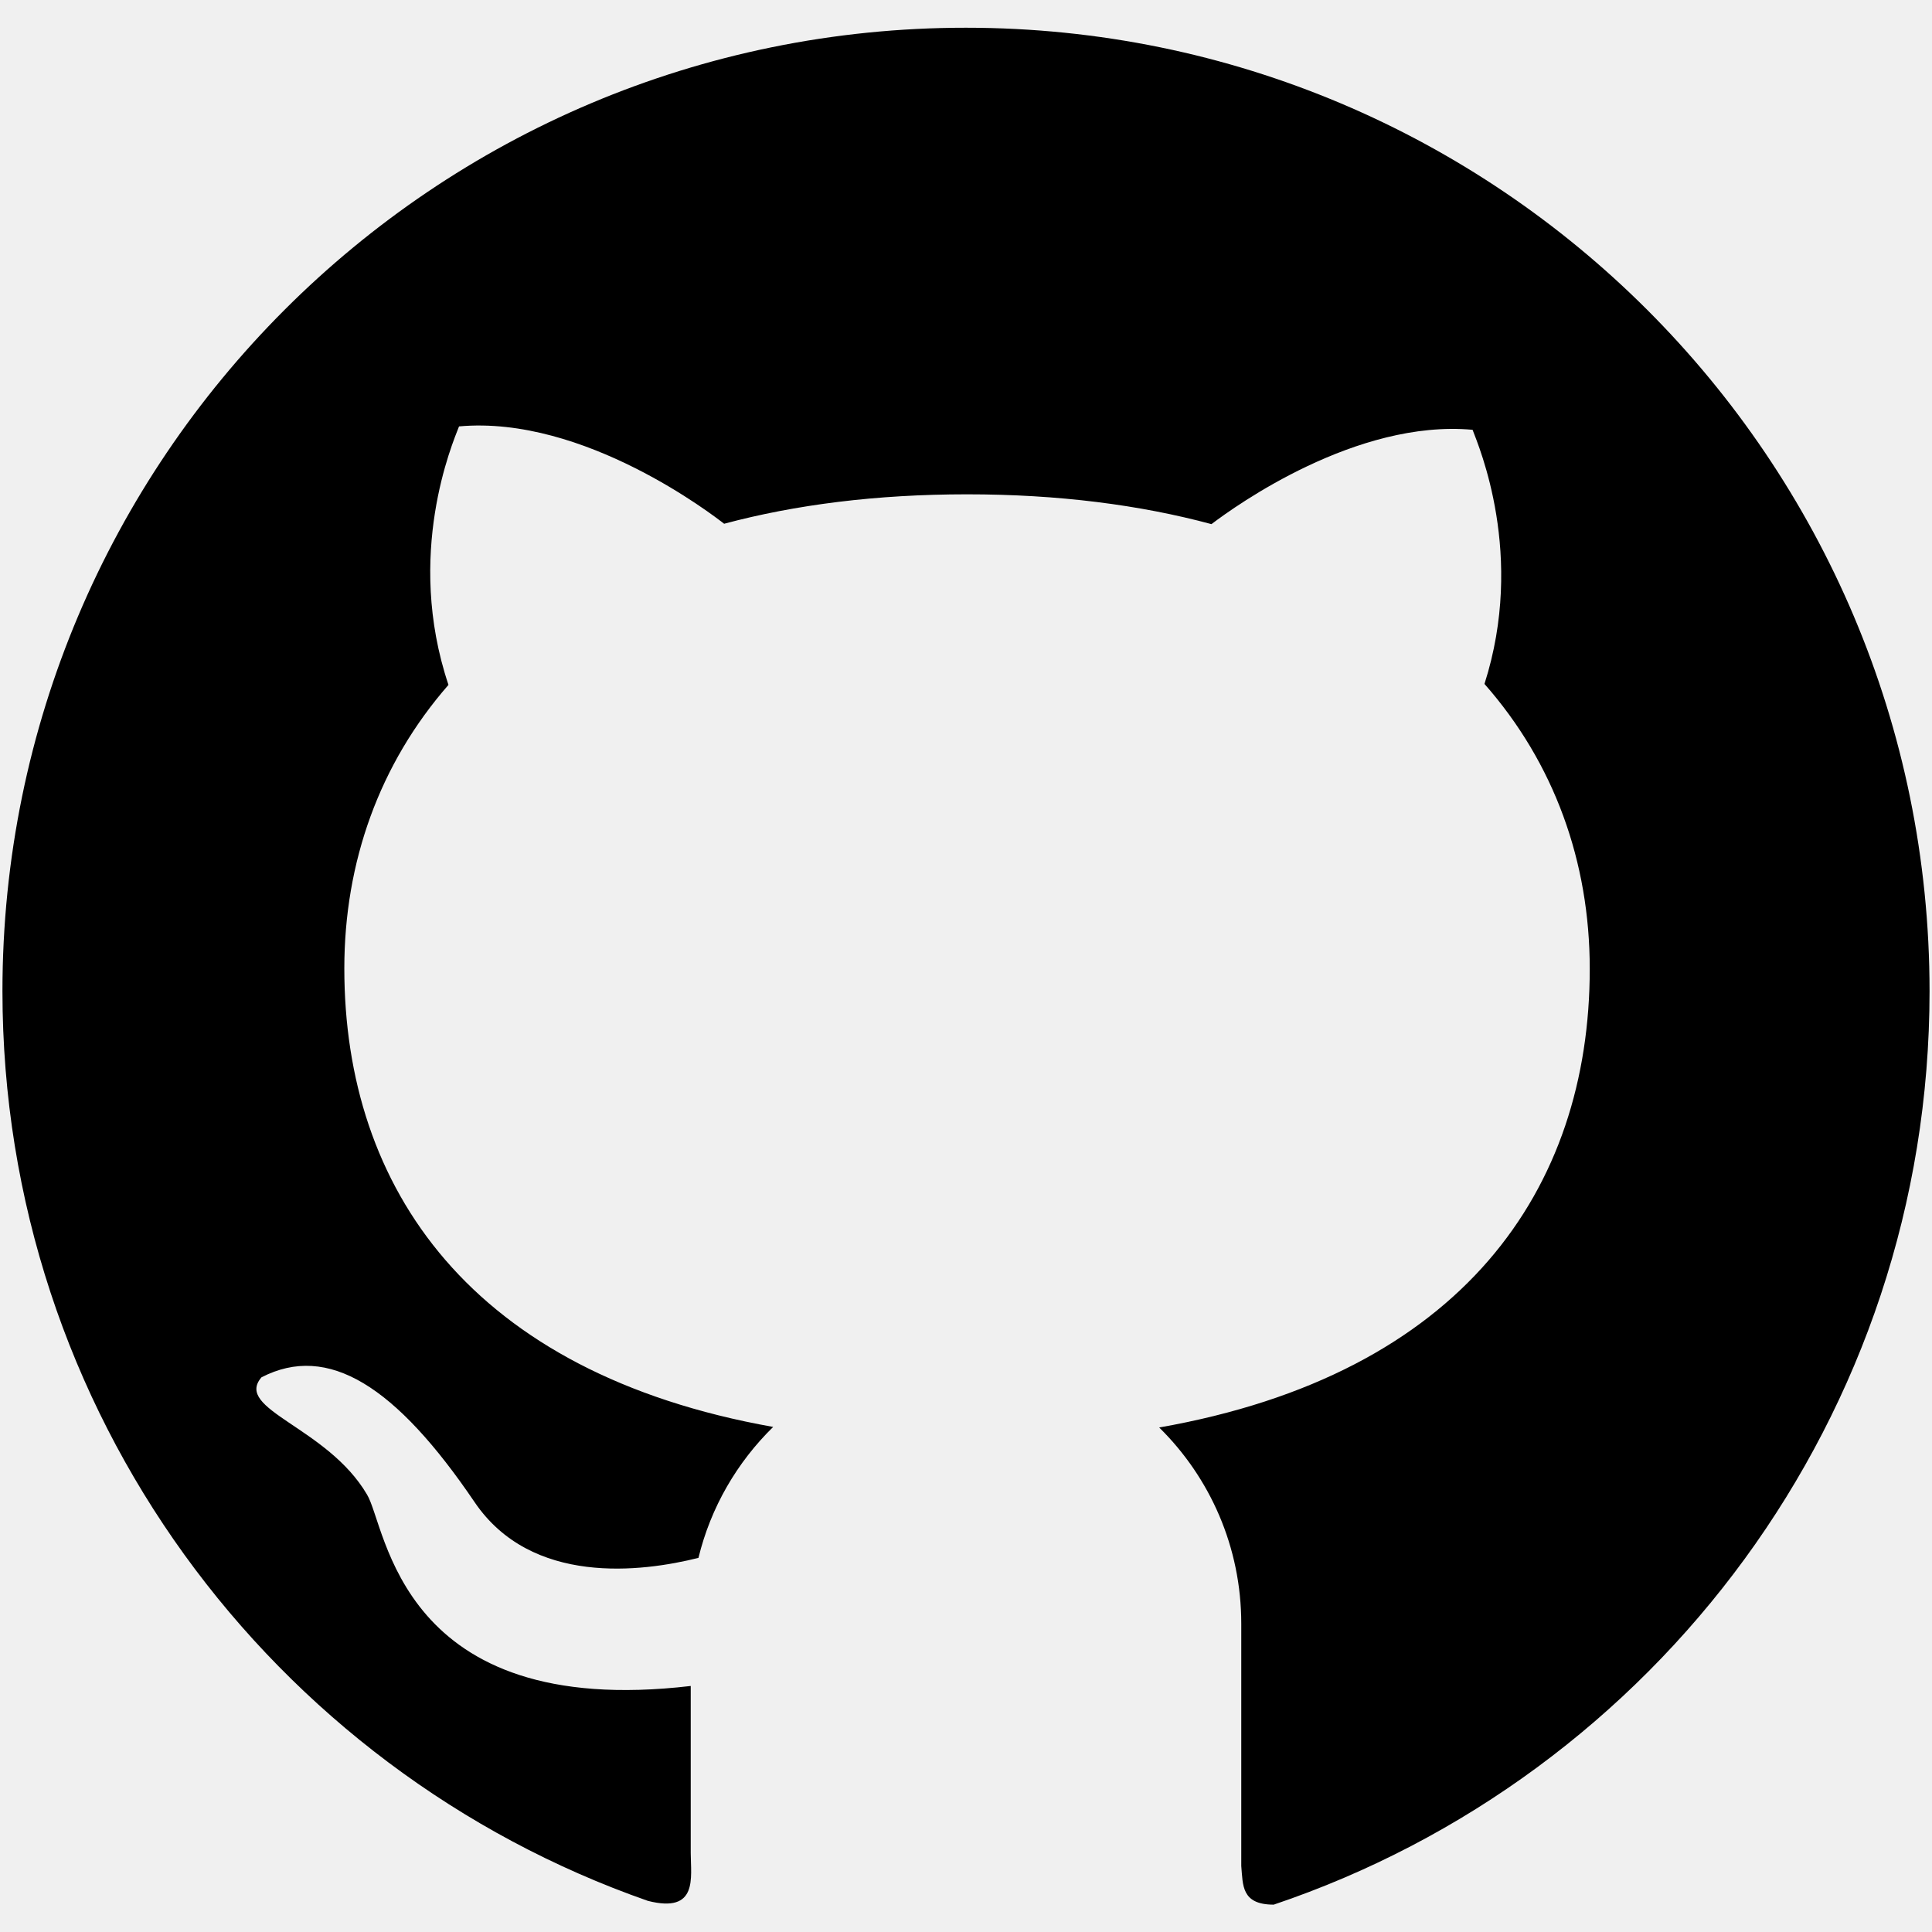
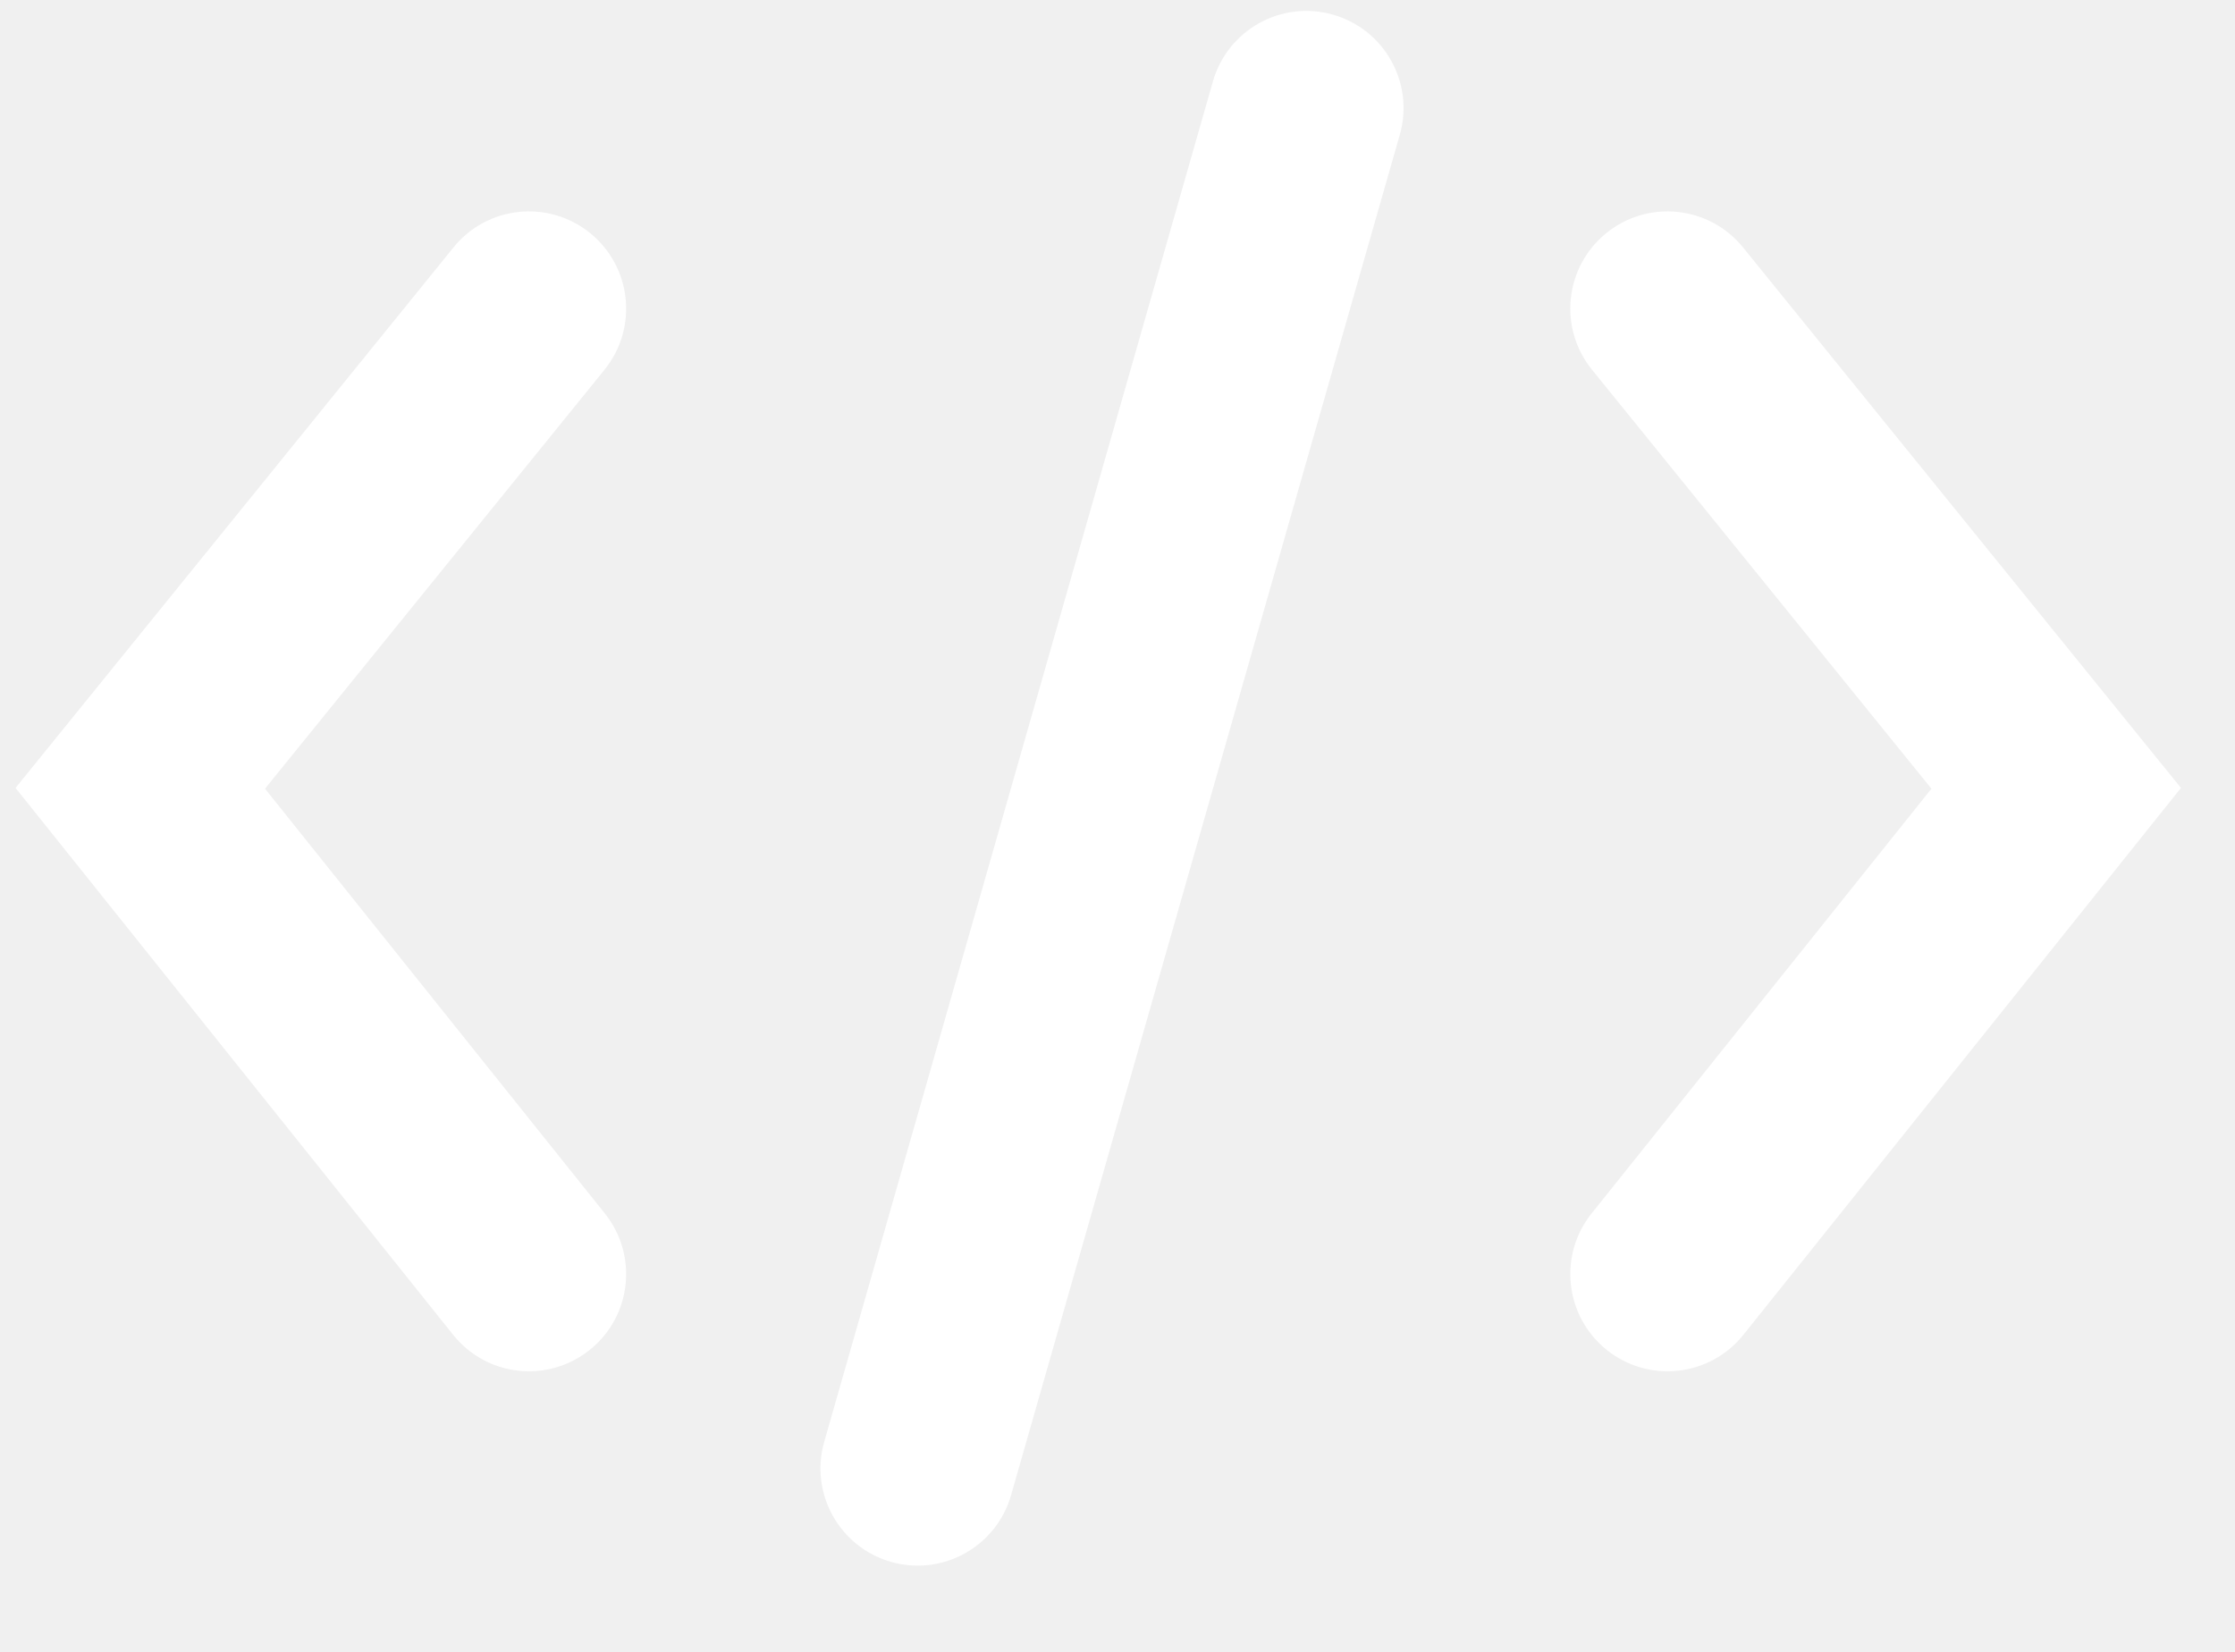
- <svg xmlns="http://www.w3.org/2000/svg" width="200" height="200" viewBox="0 0 200 200" version="1.1">
-   <defs>
-     <style type="text/css">
- @font-face { font-family: ifont; src: url("//at.alicdn.com/t/font_1442373896_4754455.eot?#iefix") format("embedded-opentype"), url("//at.alicdn.com/t/font_1442373896_4754455.woff") format("woff"), url("//at.alicdn.com/t/font_1442373896_4754455.ttf") format("truetype"), url("//at.alicdn.com/t/font_1442373896_4754455.svg#ifont") format("svg"); }
- 
- </style>
-   </defs>
-   <g class="transform-group">
-     <g transform="scale(0.1953125, 0.1953125)">
-       <path d="M1.3 525.3c0 223 142.9 412.6 342.1 482.2 26.8 6.8 22.7-12.4 22.7-25.4l0-88.5C211.2 911.8 205 809.2 194.5 792.1c-21.1-35.9-70.7-45-55.9-62.1 35.3-18.2 71.2 4.6 112.9 66.1 30.2 44.6 88.8 37.1 118.7 29.6 6.5-26.8 20.5-50.7 39.6-69.4-160.3-28.5-227.3-126.5-227.3-243 0-56.4 18.6-108.4 55.2-150.3-23.2-69.2 2.2-128.2 5.6-137 66.3-6 135.1 47.4 140.5 51.6 37.7-10.1 80.7-15.6 128.8-15.6 48.4 0 91.6 5.6 129.5 15.8 12.9-9.8 76.8-55.6 138.4-50 3.3 8.8 28.1 66.5 6.3 134.7 37 42 55.8 94.3 55.8 151 0 116.7-67.3 214.8-228.2 243.1 26.9 26.5 43.5 63.3 43.5 104l0 128.4c0.9 10.2 0 20.5 17.2 20.5 202.1-68.1 347.6-259.1 347.6-484.1 0-282.1-228.7-510.7-510.7-510.7C229.9 14.6 1.3 243.2 1.3 525.3z" fill="#000000" />
-     </g>
+ <svg xmlns="http://www.w3.org/2000/svg" width="23px" height="17px" viewBox="0 0 23 17" version="1.1">
+   <defs />
+   <g id="Artboard" stroke="none" stroke-width="1" fill="none" fill-rule="evenodd" transform="translate(-116, -153)">
+     <path d="M122.224,165.488 C122.569,165.919 122.5,166.548 122.068,166.893 C121.637,167.238 121.008,167.169 120.663,166.737 L116.16,161.109 L120.667,155.546 C121.014,155.117 121.644,155.051 122.073,155.399 C122.502,155.747 122.568,156.376 122.221,156.805 L118.727,161.117 L122.224,165.488 Z M132.379,165.488 L135.876,161.117 L132.383,156.805 C132.035,156.376 132.101,155.747 132.53,155.399 C132.959,155.051 133.589,155.117 133.937,155.546 L138.444,161.109 L133.941,166.737 C133.596,167.169 132.966,167.238 132.535,166.893 C132.104,166.548 132.034,165.919 132.379,165.488 Z M130.405,154.387 L126.405,168.387 C126.253,168.918 125.7,169.226 125.169,169.074 C124.638,168.922 124.33,168.369 124.482,167.838 L128.482,153.838 C128.634,153.307 129.187,152.999 129.718,153.151 C130.249,153.303 130.557,153.856 130.405,154.387 Z" id="code-snippet" fill="#FFFFFF" fill-rule="nonzero" />
  </g>
</svg>
